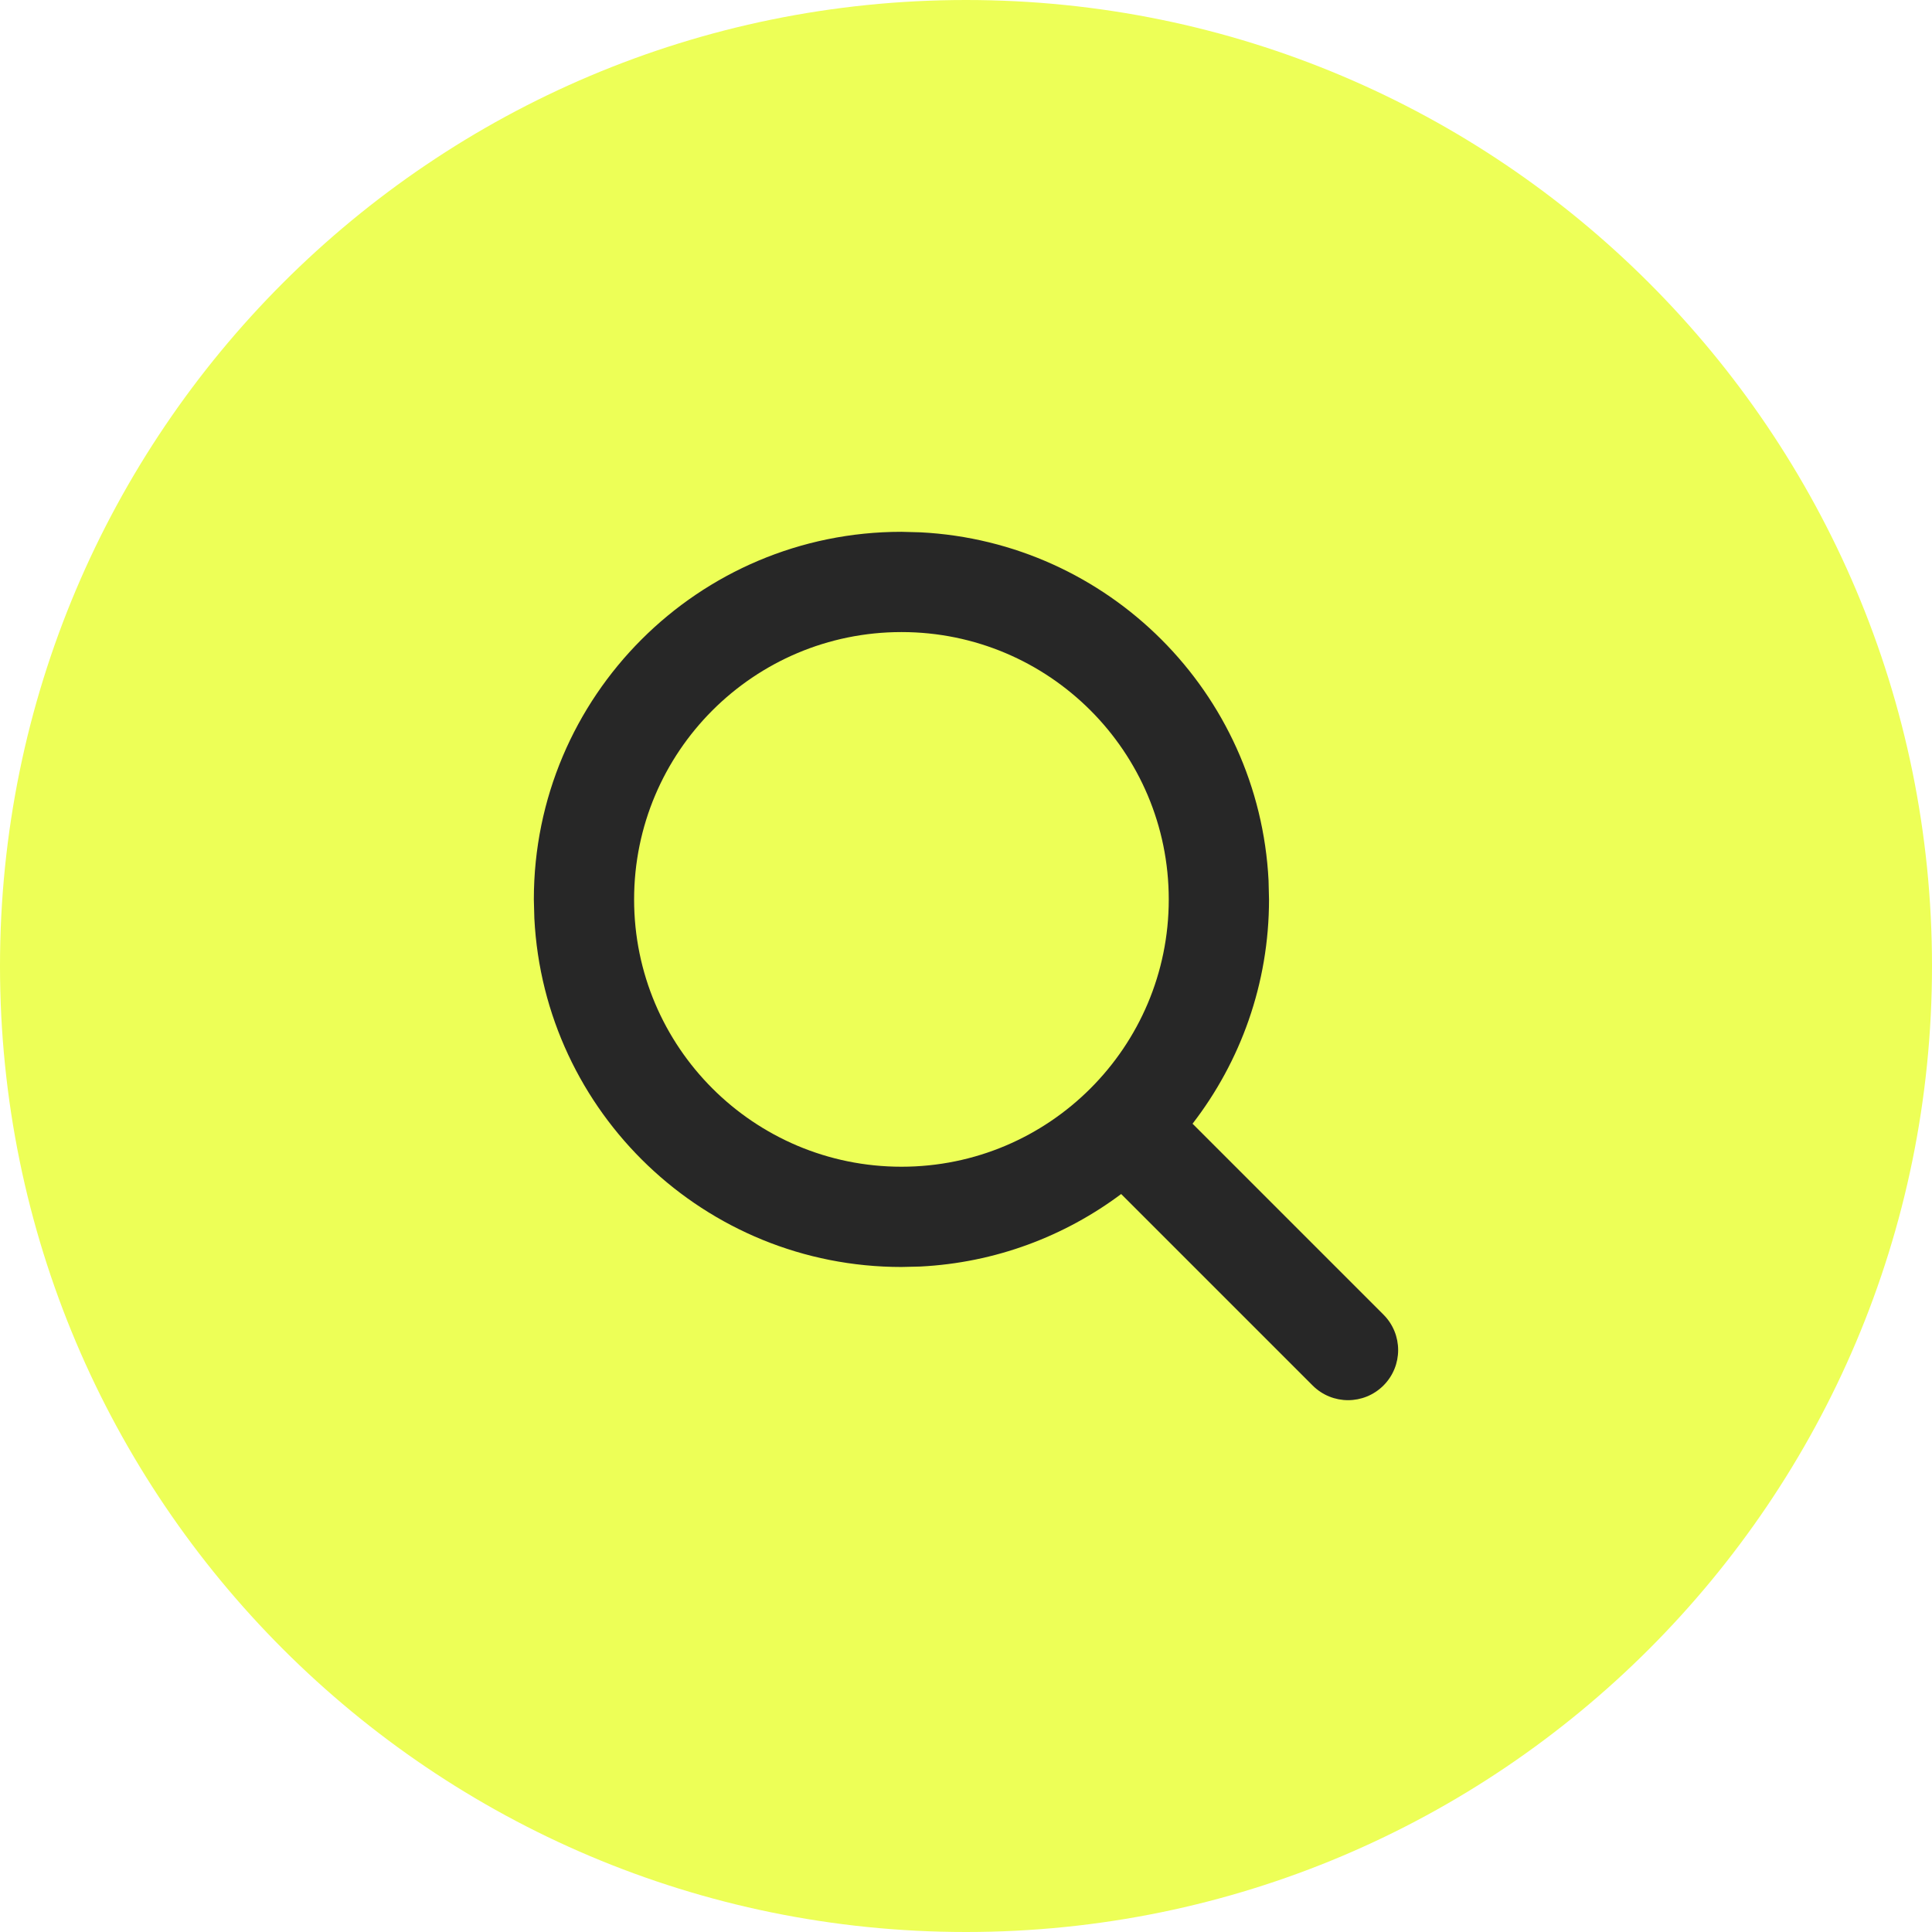
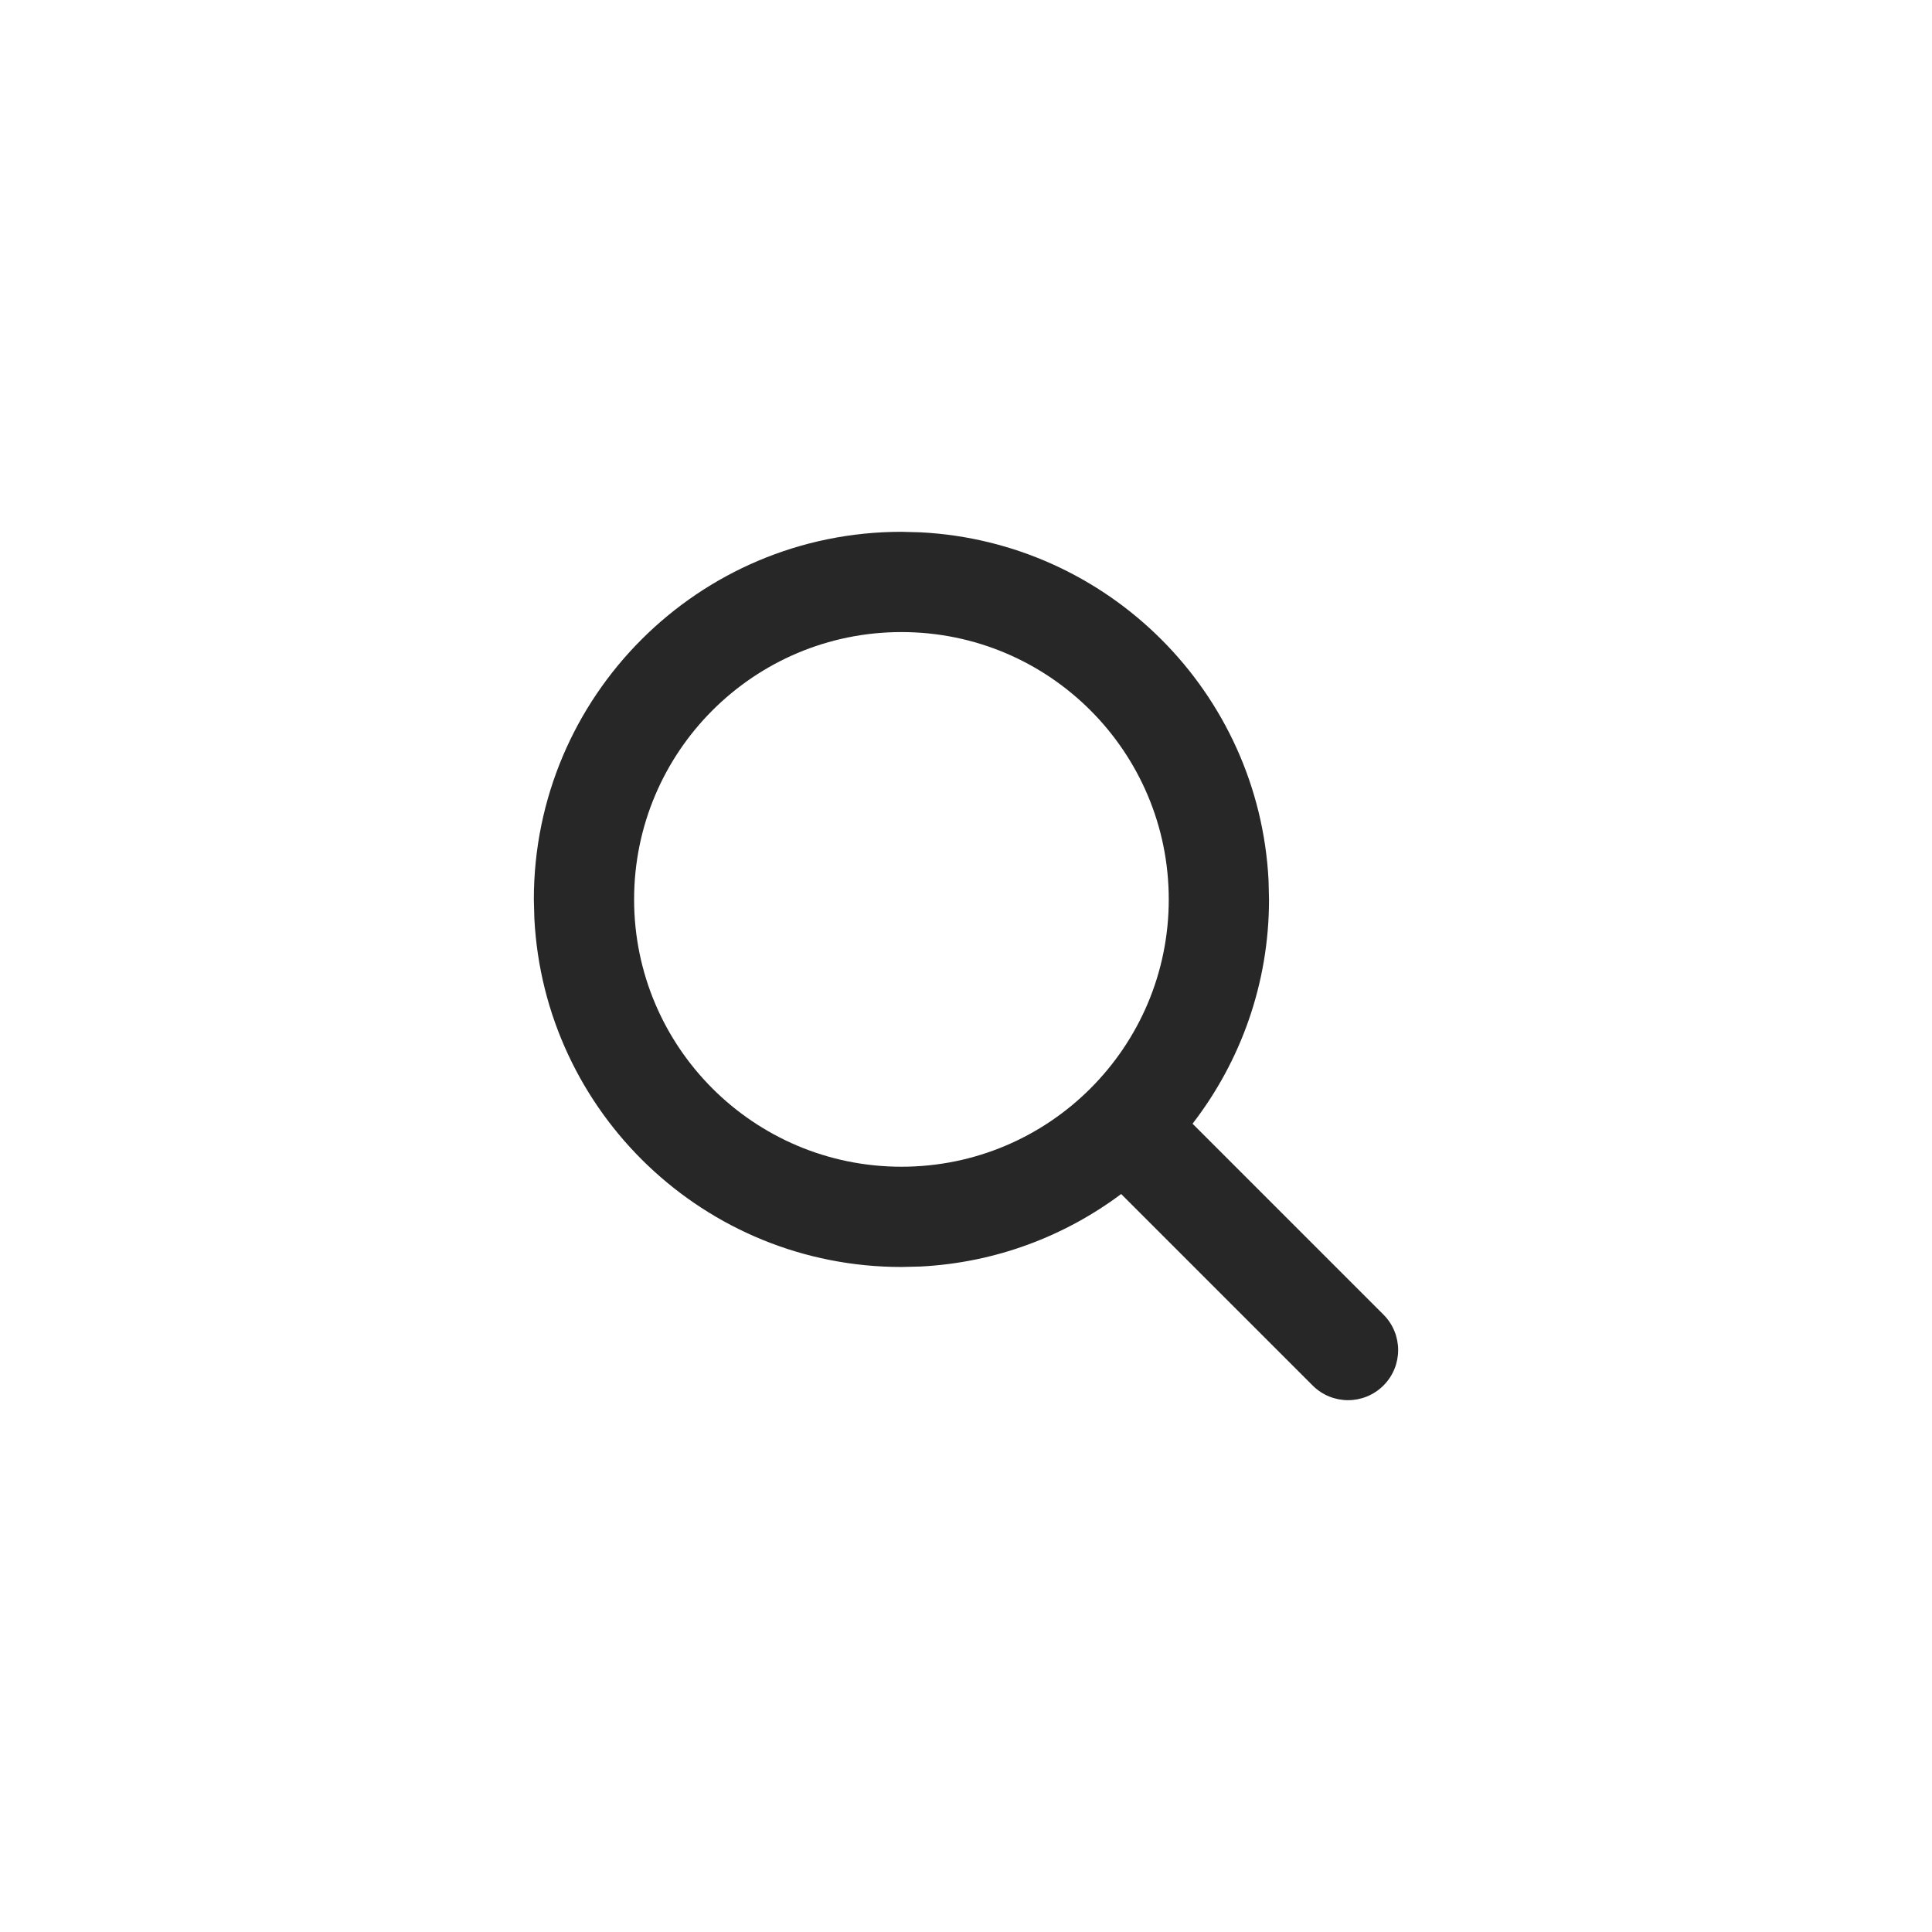
<svg xmlns="http://www.w3.org/2000/svg" preserveAspectRatio="none" overflow="visible" style="display: block;" width="38" height="38" viewBox="0 0 38 38" fill="none">
  <g id="Search Button">
-     <rect width="38" height="38" rx="19" fill="#EDFF57" />
    <path id="Union" d="M10.51 18.063C10.704 21.883 13.863 24.92 17.731 24.92L18.103 24.911C19.58 24.836 20.939 24.317 22.052 23.485L25.818 27.251C26.203 27.636 26.826 27.636 27.211 27.251C27.596 26.866 27.596 26.242 27.211 25.857L23.456 22.102C24.398 20.881 24.96 19.352 24.96 17.691L24.951 17.319C24.764 13.621 21.8 10.658 18.103 10.47L17.731 10.46C13.738 10.46 10.5 13.697 10.5 17.691L10.51 18.063ZM12.472 17.691C12.472 14.787 14.827 12.432 17.731 12.432C20.635 12.432 22.988 14.787 22.988 17.691C22.988 20.594 20.634 22.948 17.731 22.948C14.827 22.948 12.472 20.595 12.472 17.691Z" fill="#272727" />
  </g>
</svg>
